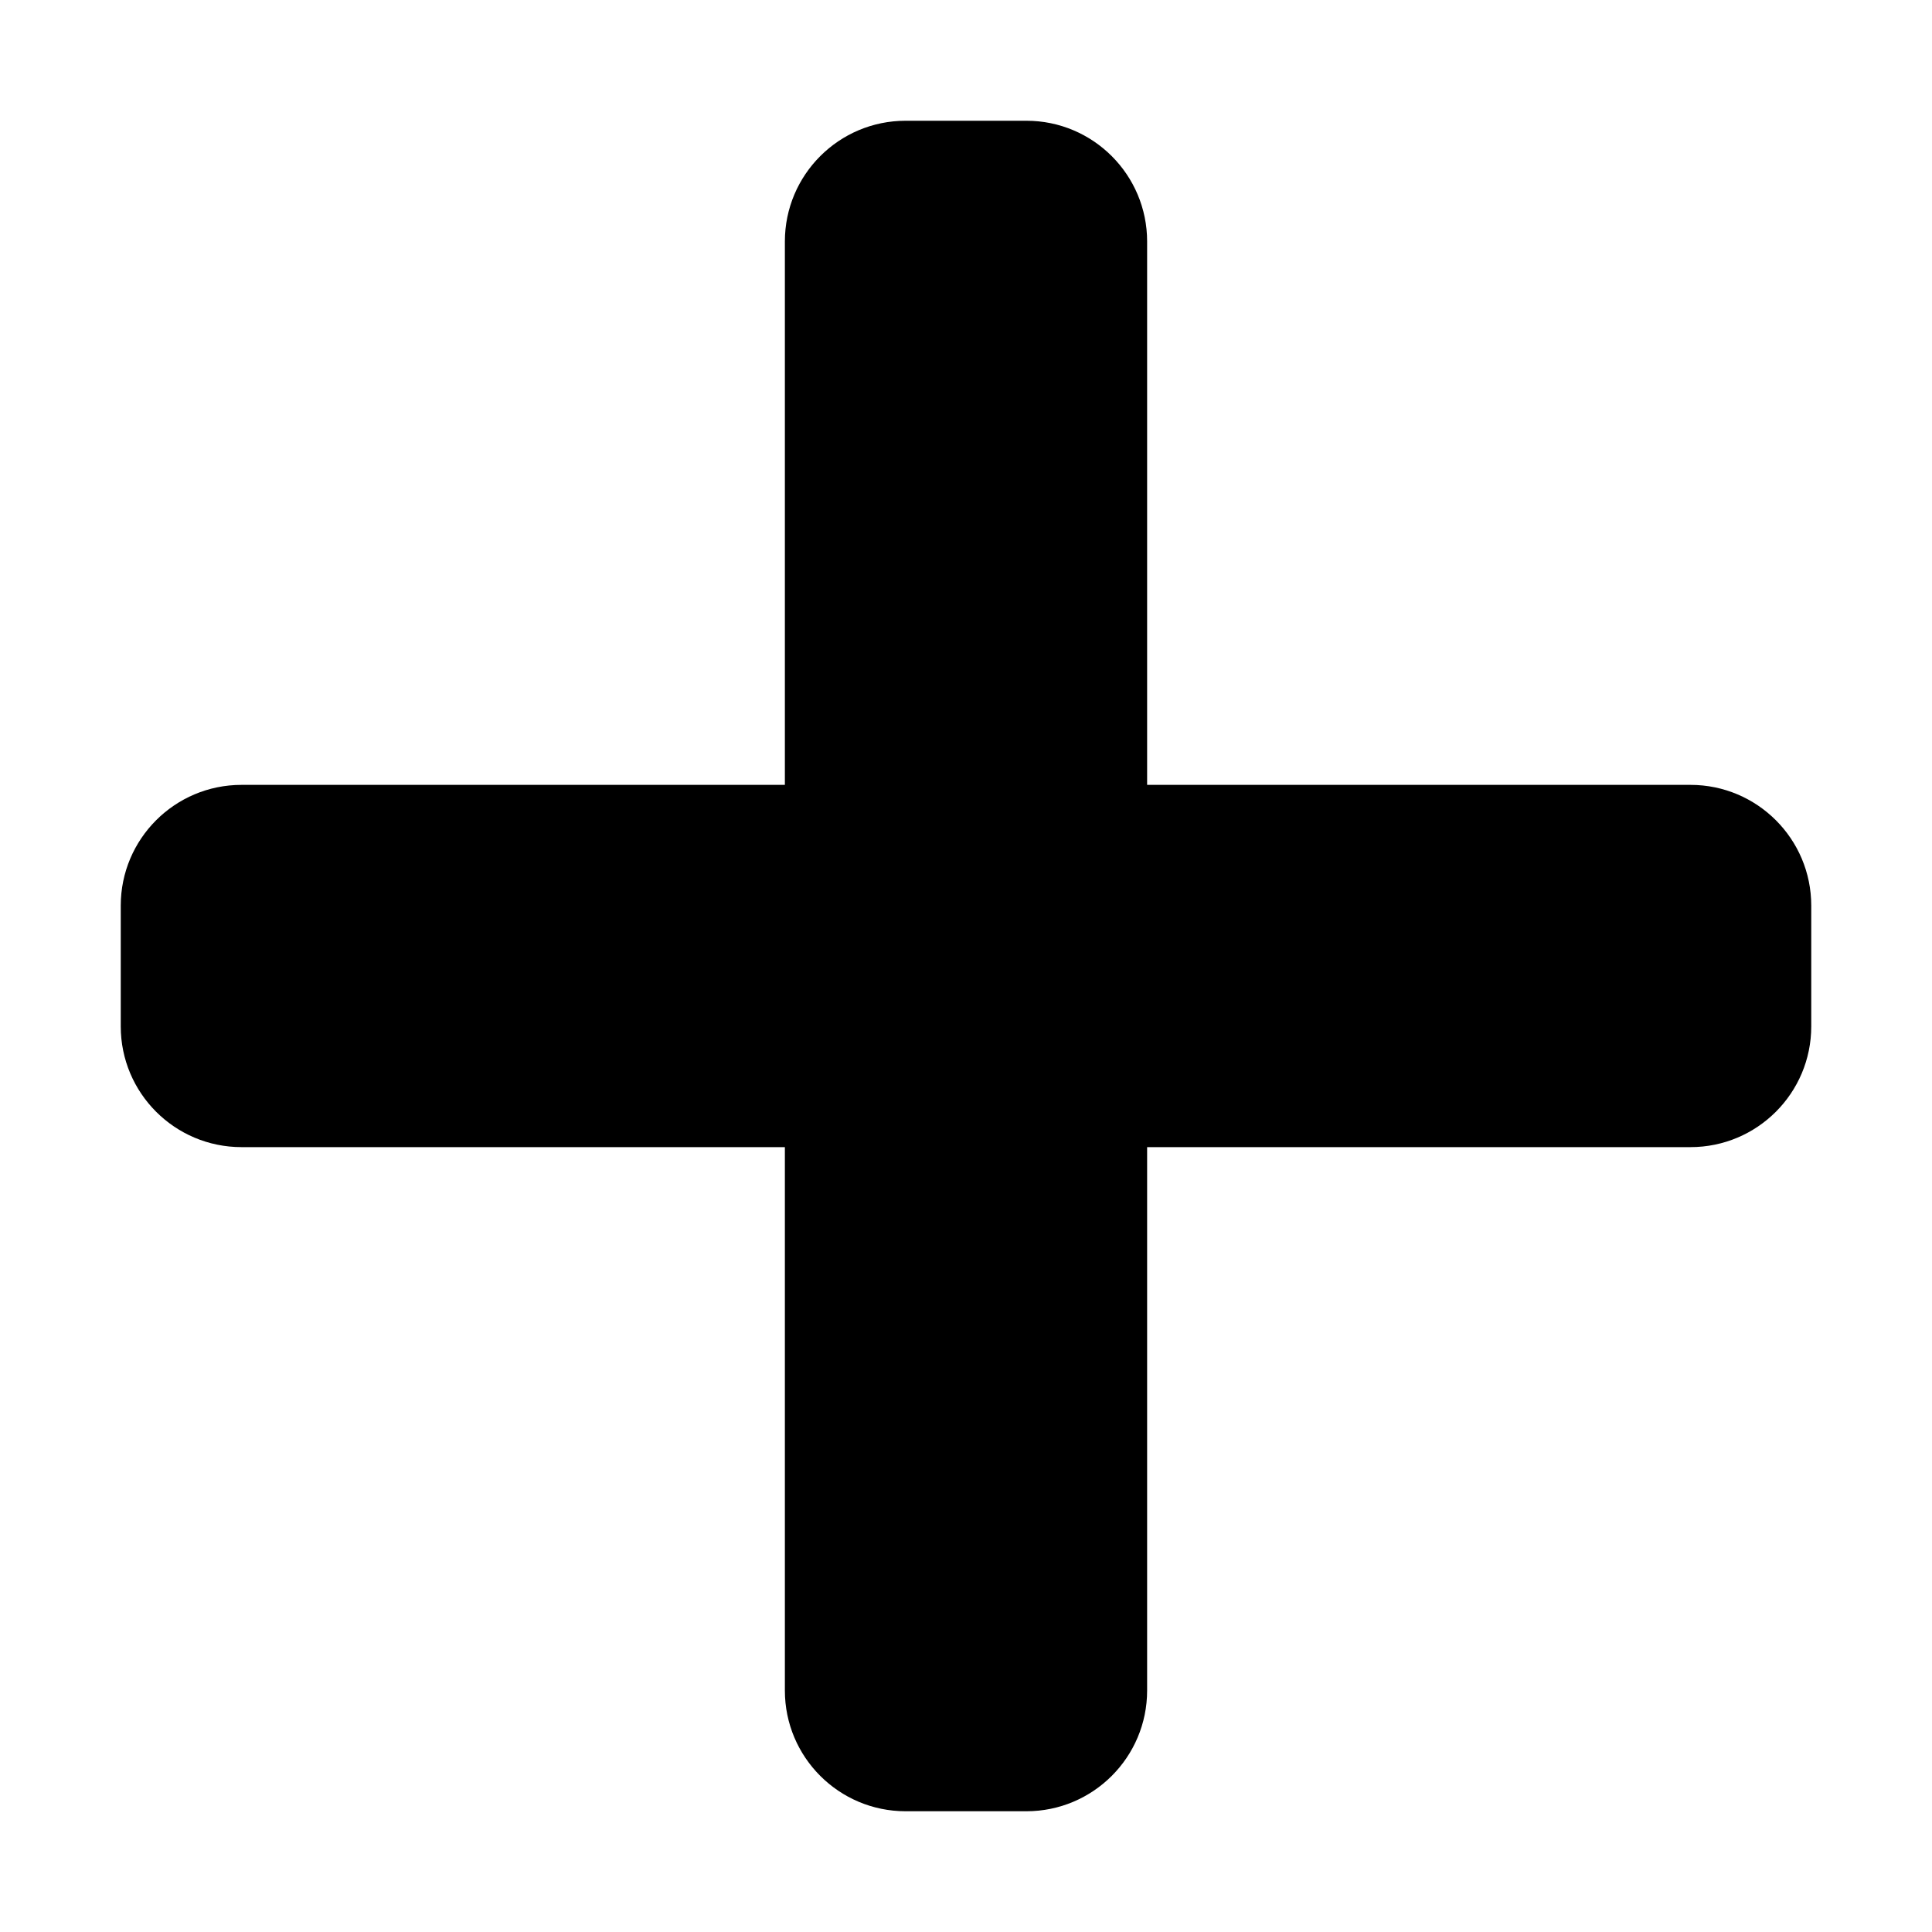
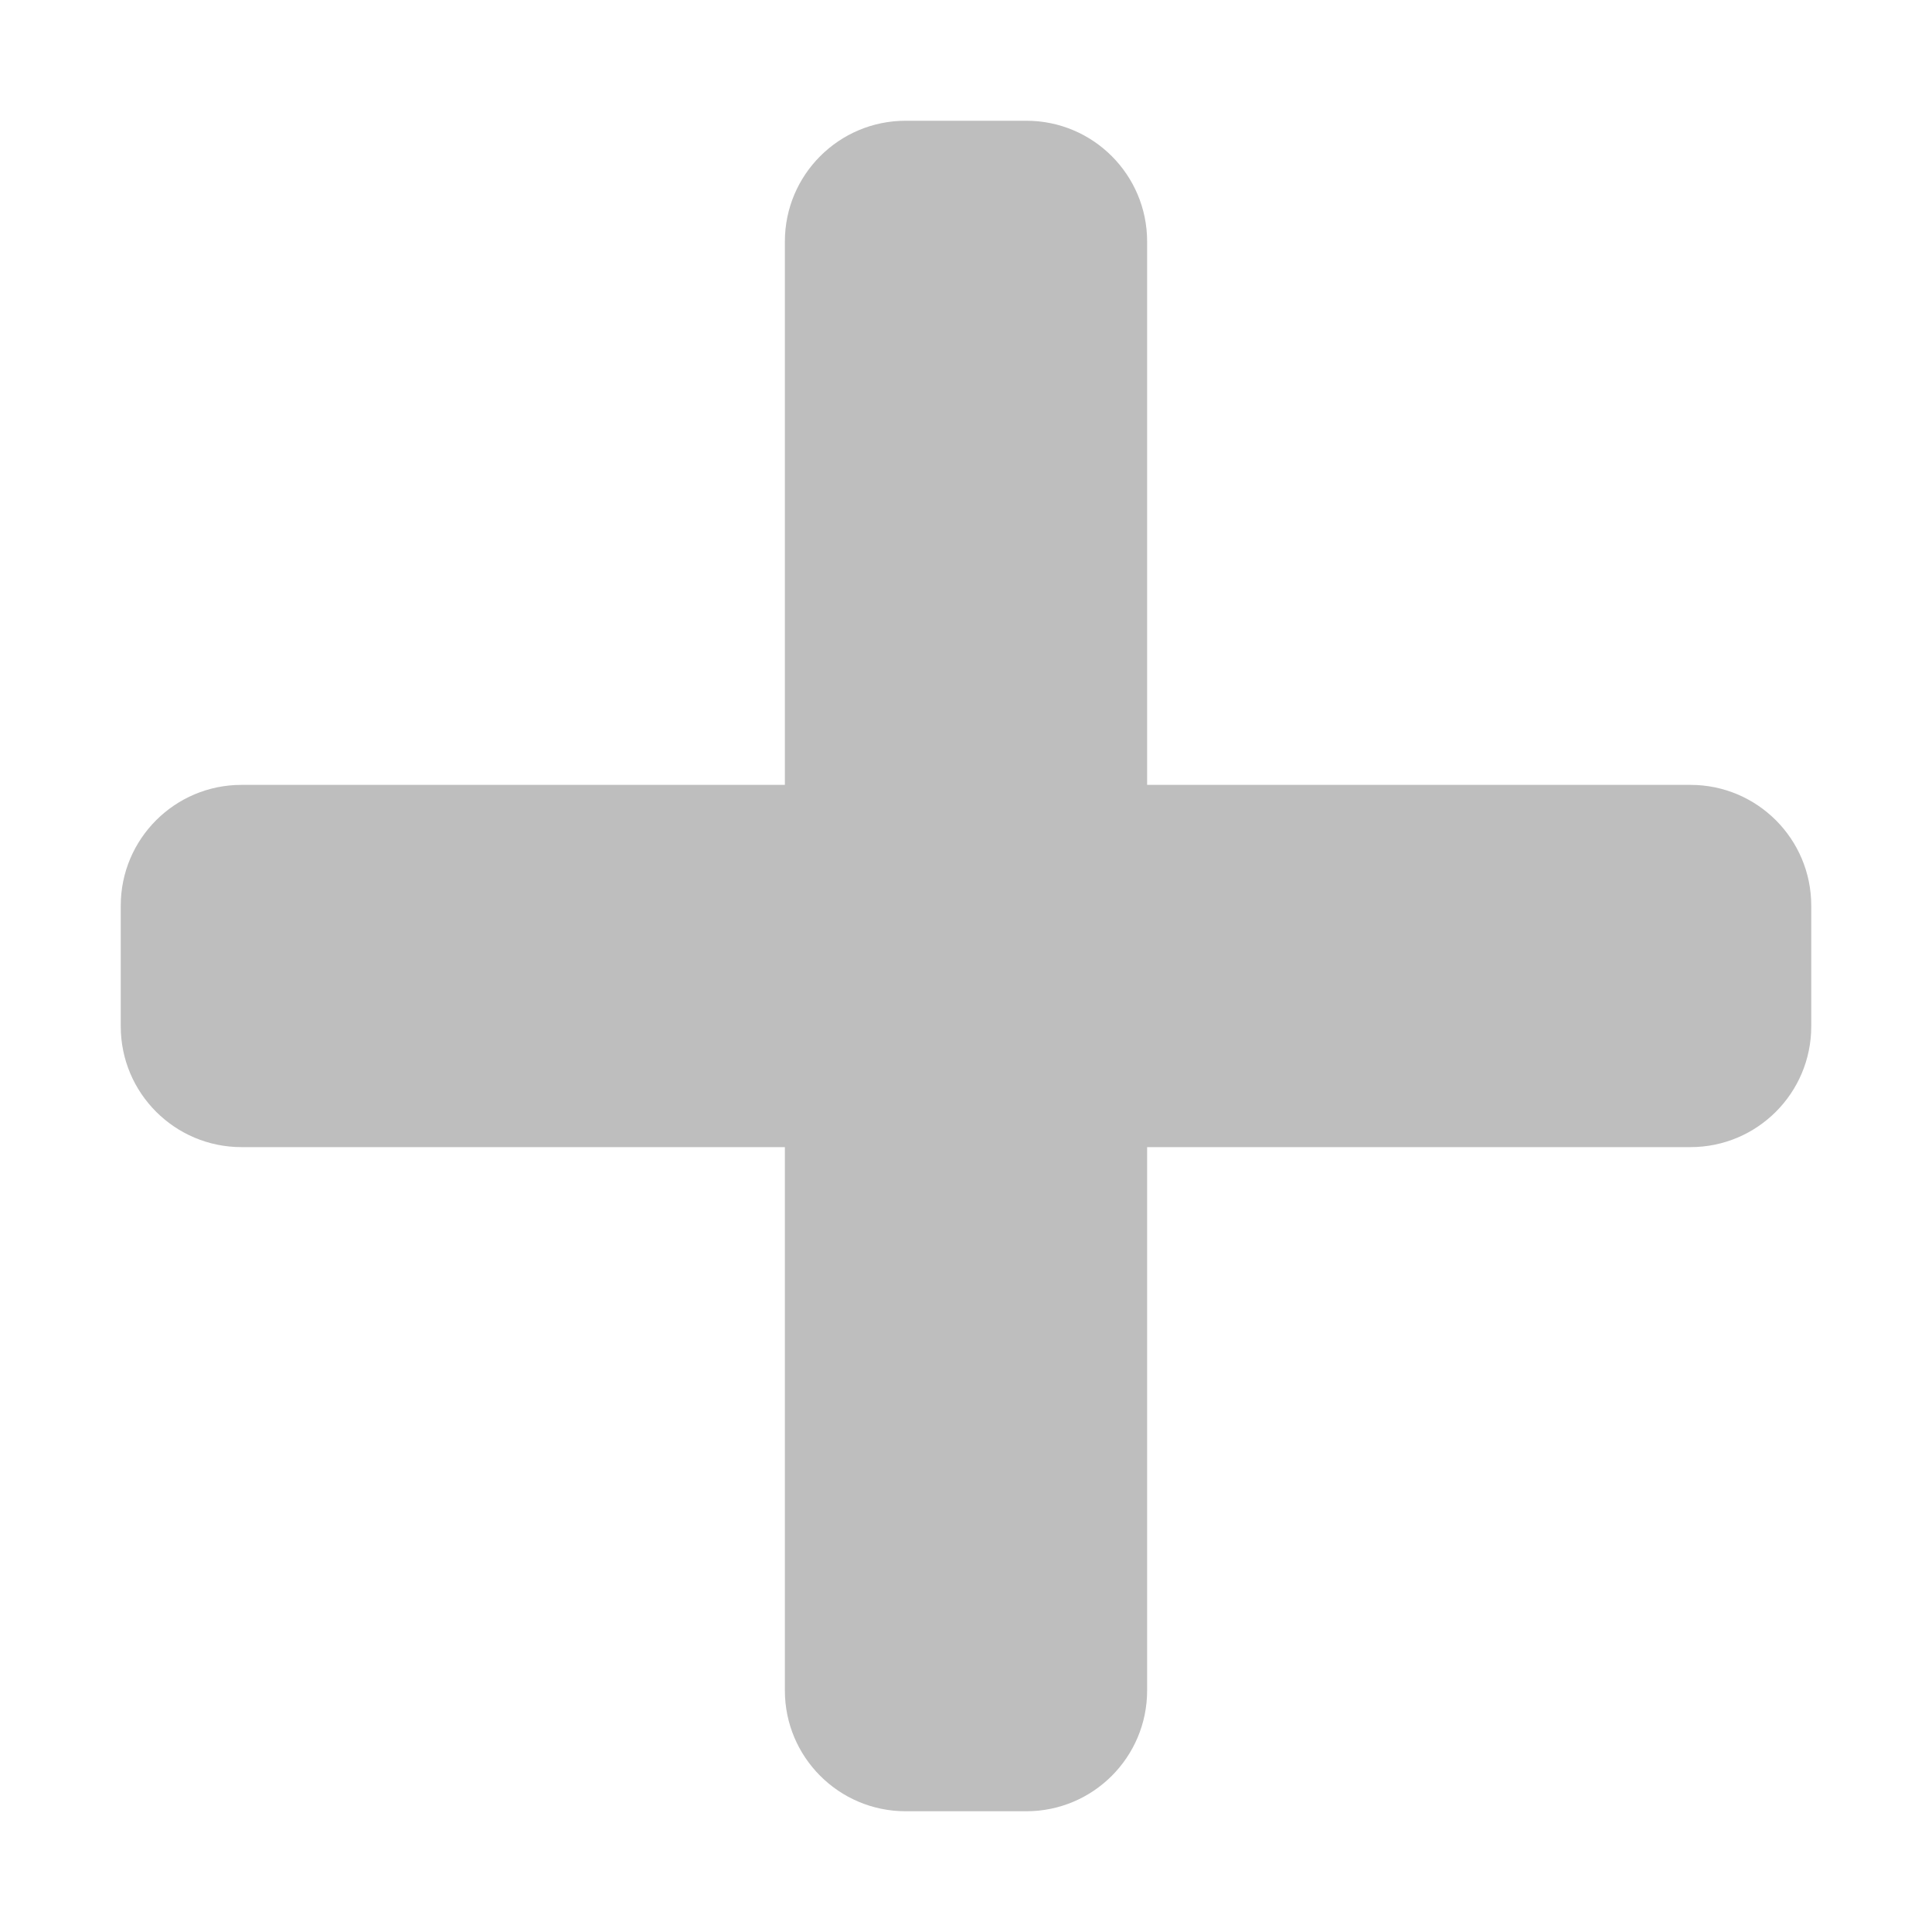
<svg xmlns="http://www.w3.org/2000/svg" width="512" height="512">
-   <path d="M448 208H304V64c0-17.67-14.33-32-32-32h-32c-17.67 0-32 14.33-32 32v144H64c-17.67 0-32 14.33-32 32v32c0 17.67 14.33 32 32 32h144v144c0 17.67 14.33 32 32 32h32c17.67 0 32-14.33 32-32V304h144c17.67 0 32-14.33 32-32v-32c0-17.67-14.33-32-32-32z" />
+   <path d="M448 208H304V64c0-17.67-14.33-32-32-32h-32c-17.67 0-32 14.33-32 32v144H64c-17.67 0-32 14.33-32 32v32c0 17.67 14.33 32 32 32h144v144c0 17.67 14.33 32 32 32h32c17.67 0 32-14.33 32-32V304h144c17.67 0 32-14.33 32-32v-32c0-17.67-14.33-32-32-32z" fill="#bebebe" />
</svg>
